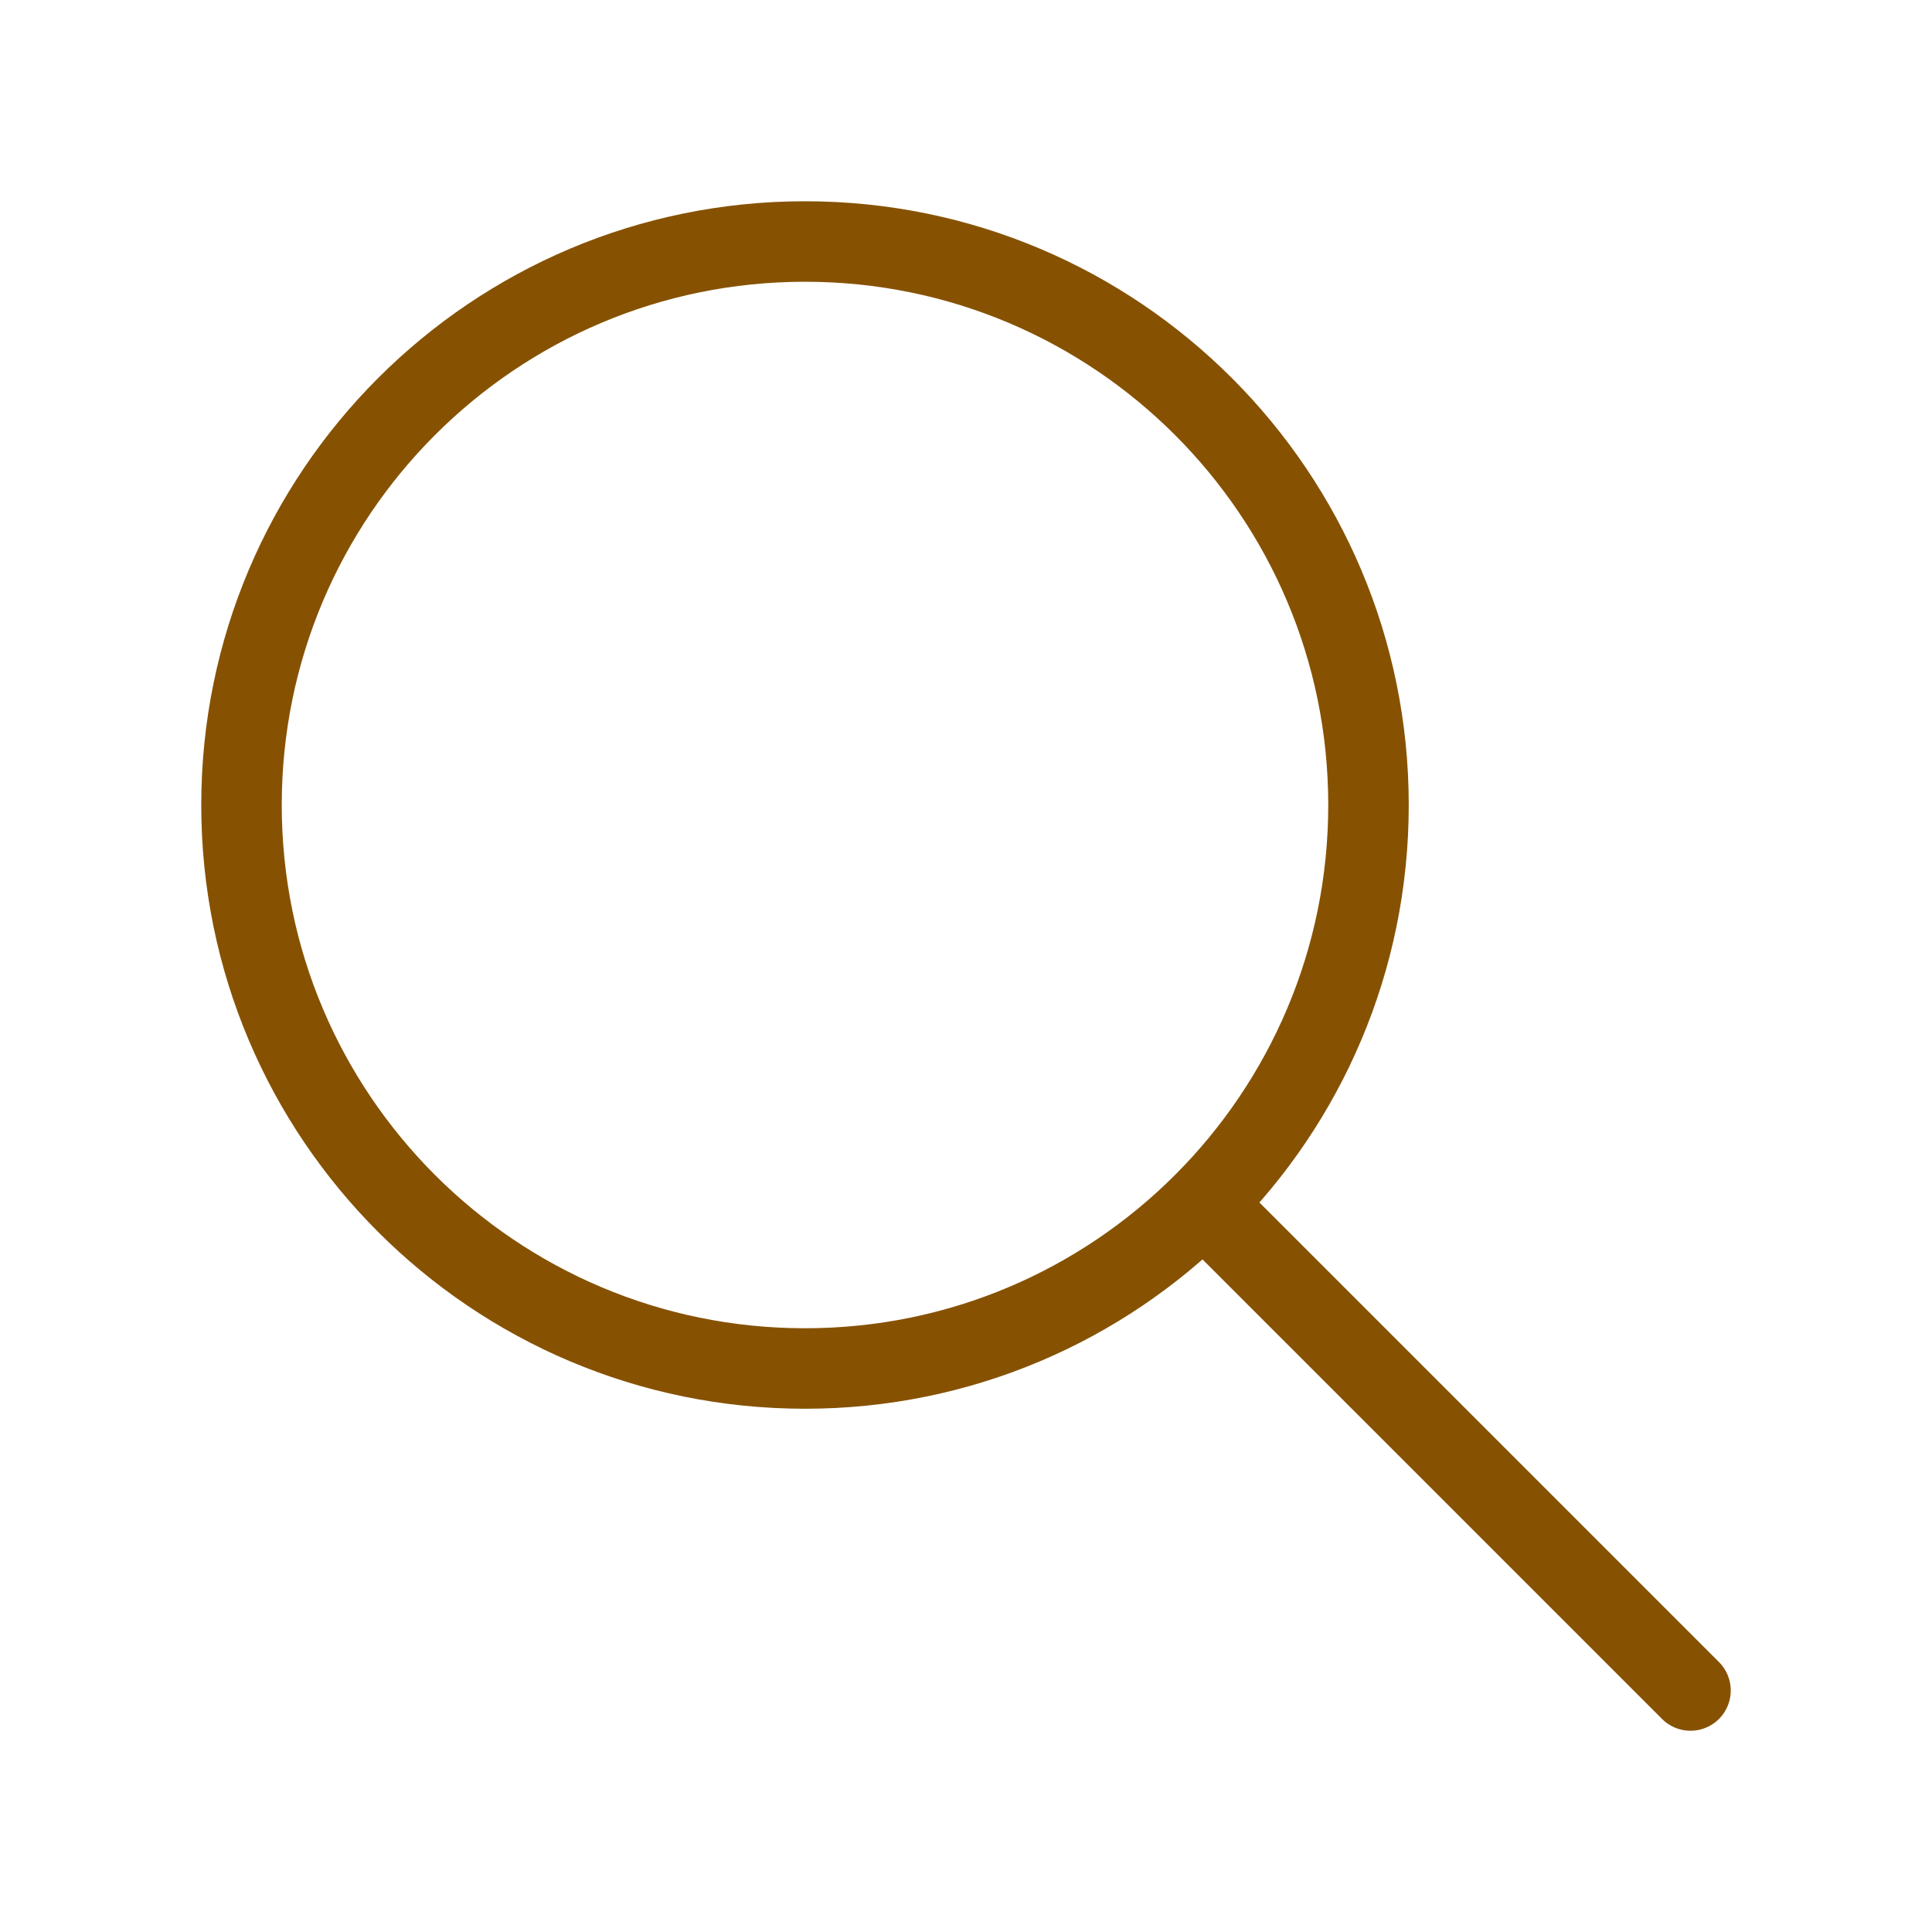
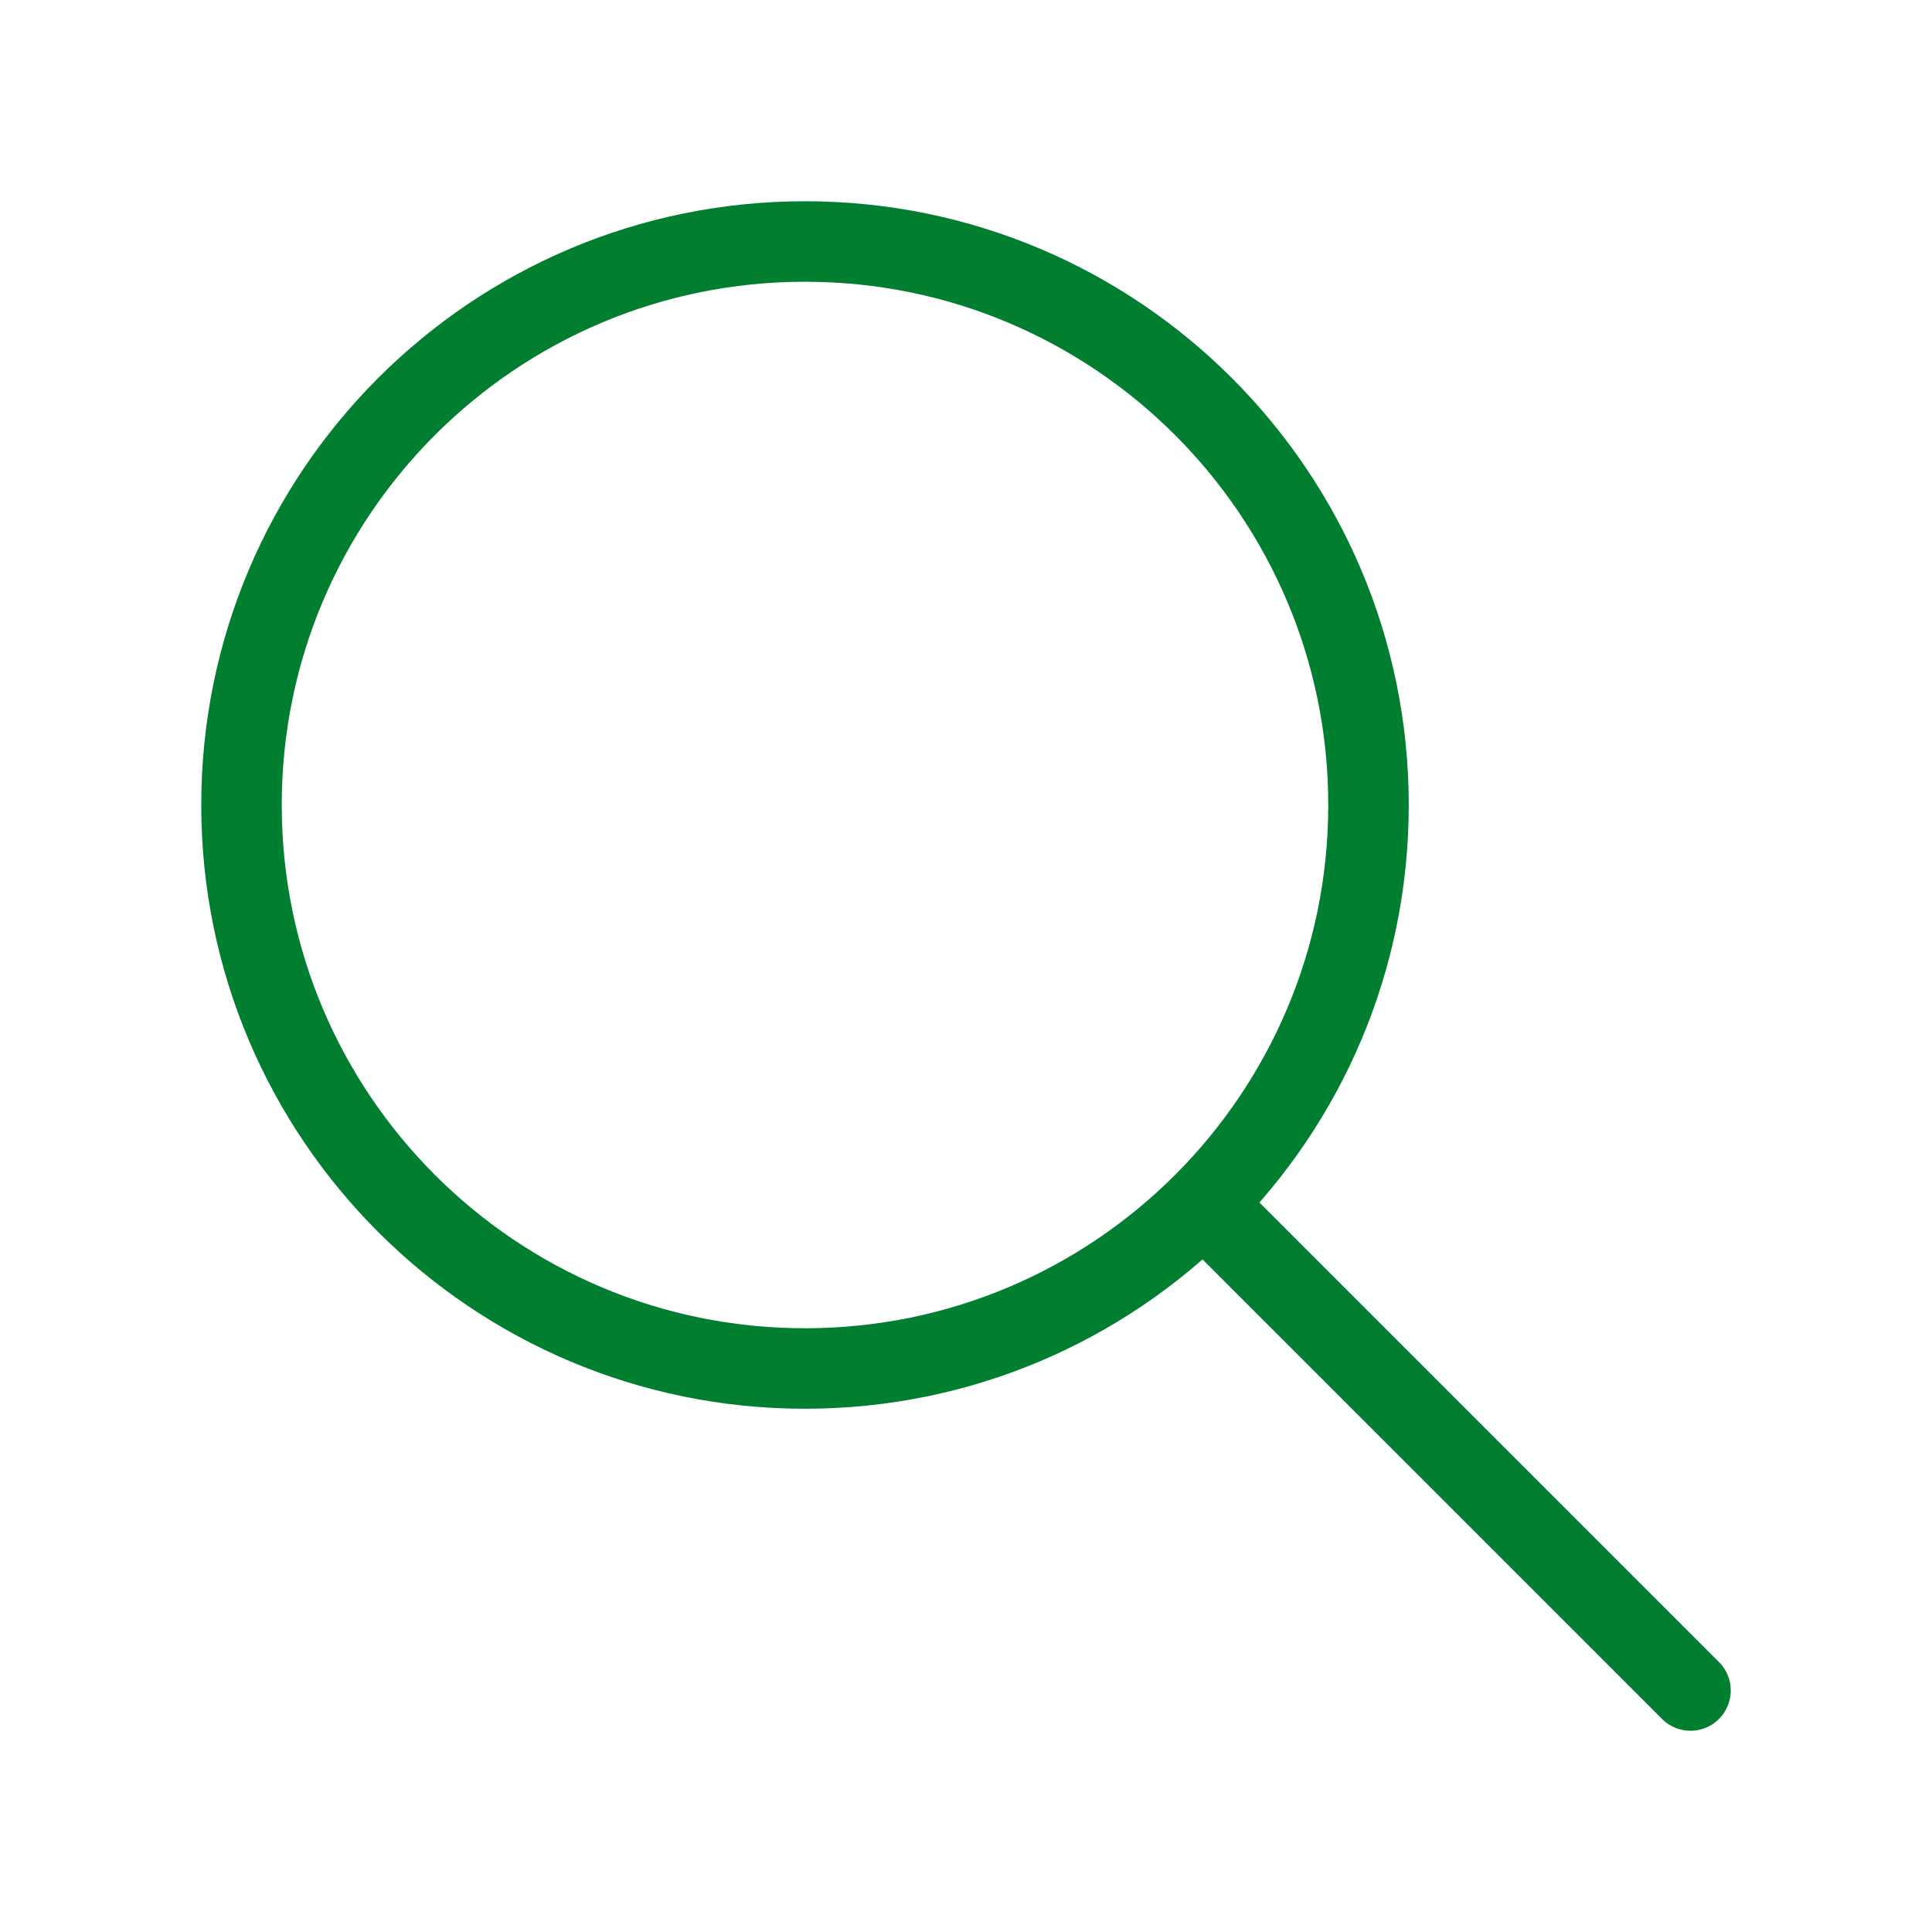
<svg xmlns="http://www.w3.org/2000/svg" width="24" height="24" viewBox="0 0 24 24" fill="none">
-   <path d="M21 21L15 15M17 10C17 13.866 13.866 17 10 17C6.134 17 3 13.866 3 10C3 6.134 6.134 3 10 3C13.866 3 17 6.134 17 10Z" stroke="#865202" stroke-linecap="round" stroke-linejoin="round" />
+   <path d="M21 21L15 15M17 10C17 13.866 13.866 17 10 17C6.134 17 3 13.866 3 10C3 6.134 6.134 3 10 3C13.866 3 17 6.134 17 10Z" stroke="#017E2F" stroke-linecap="round" stroke-linejoin="round" />
</svg>
